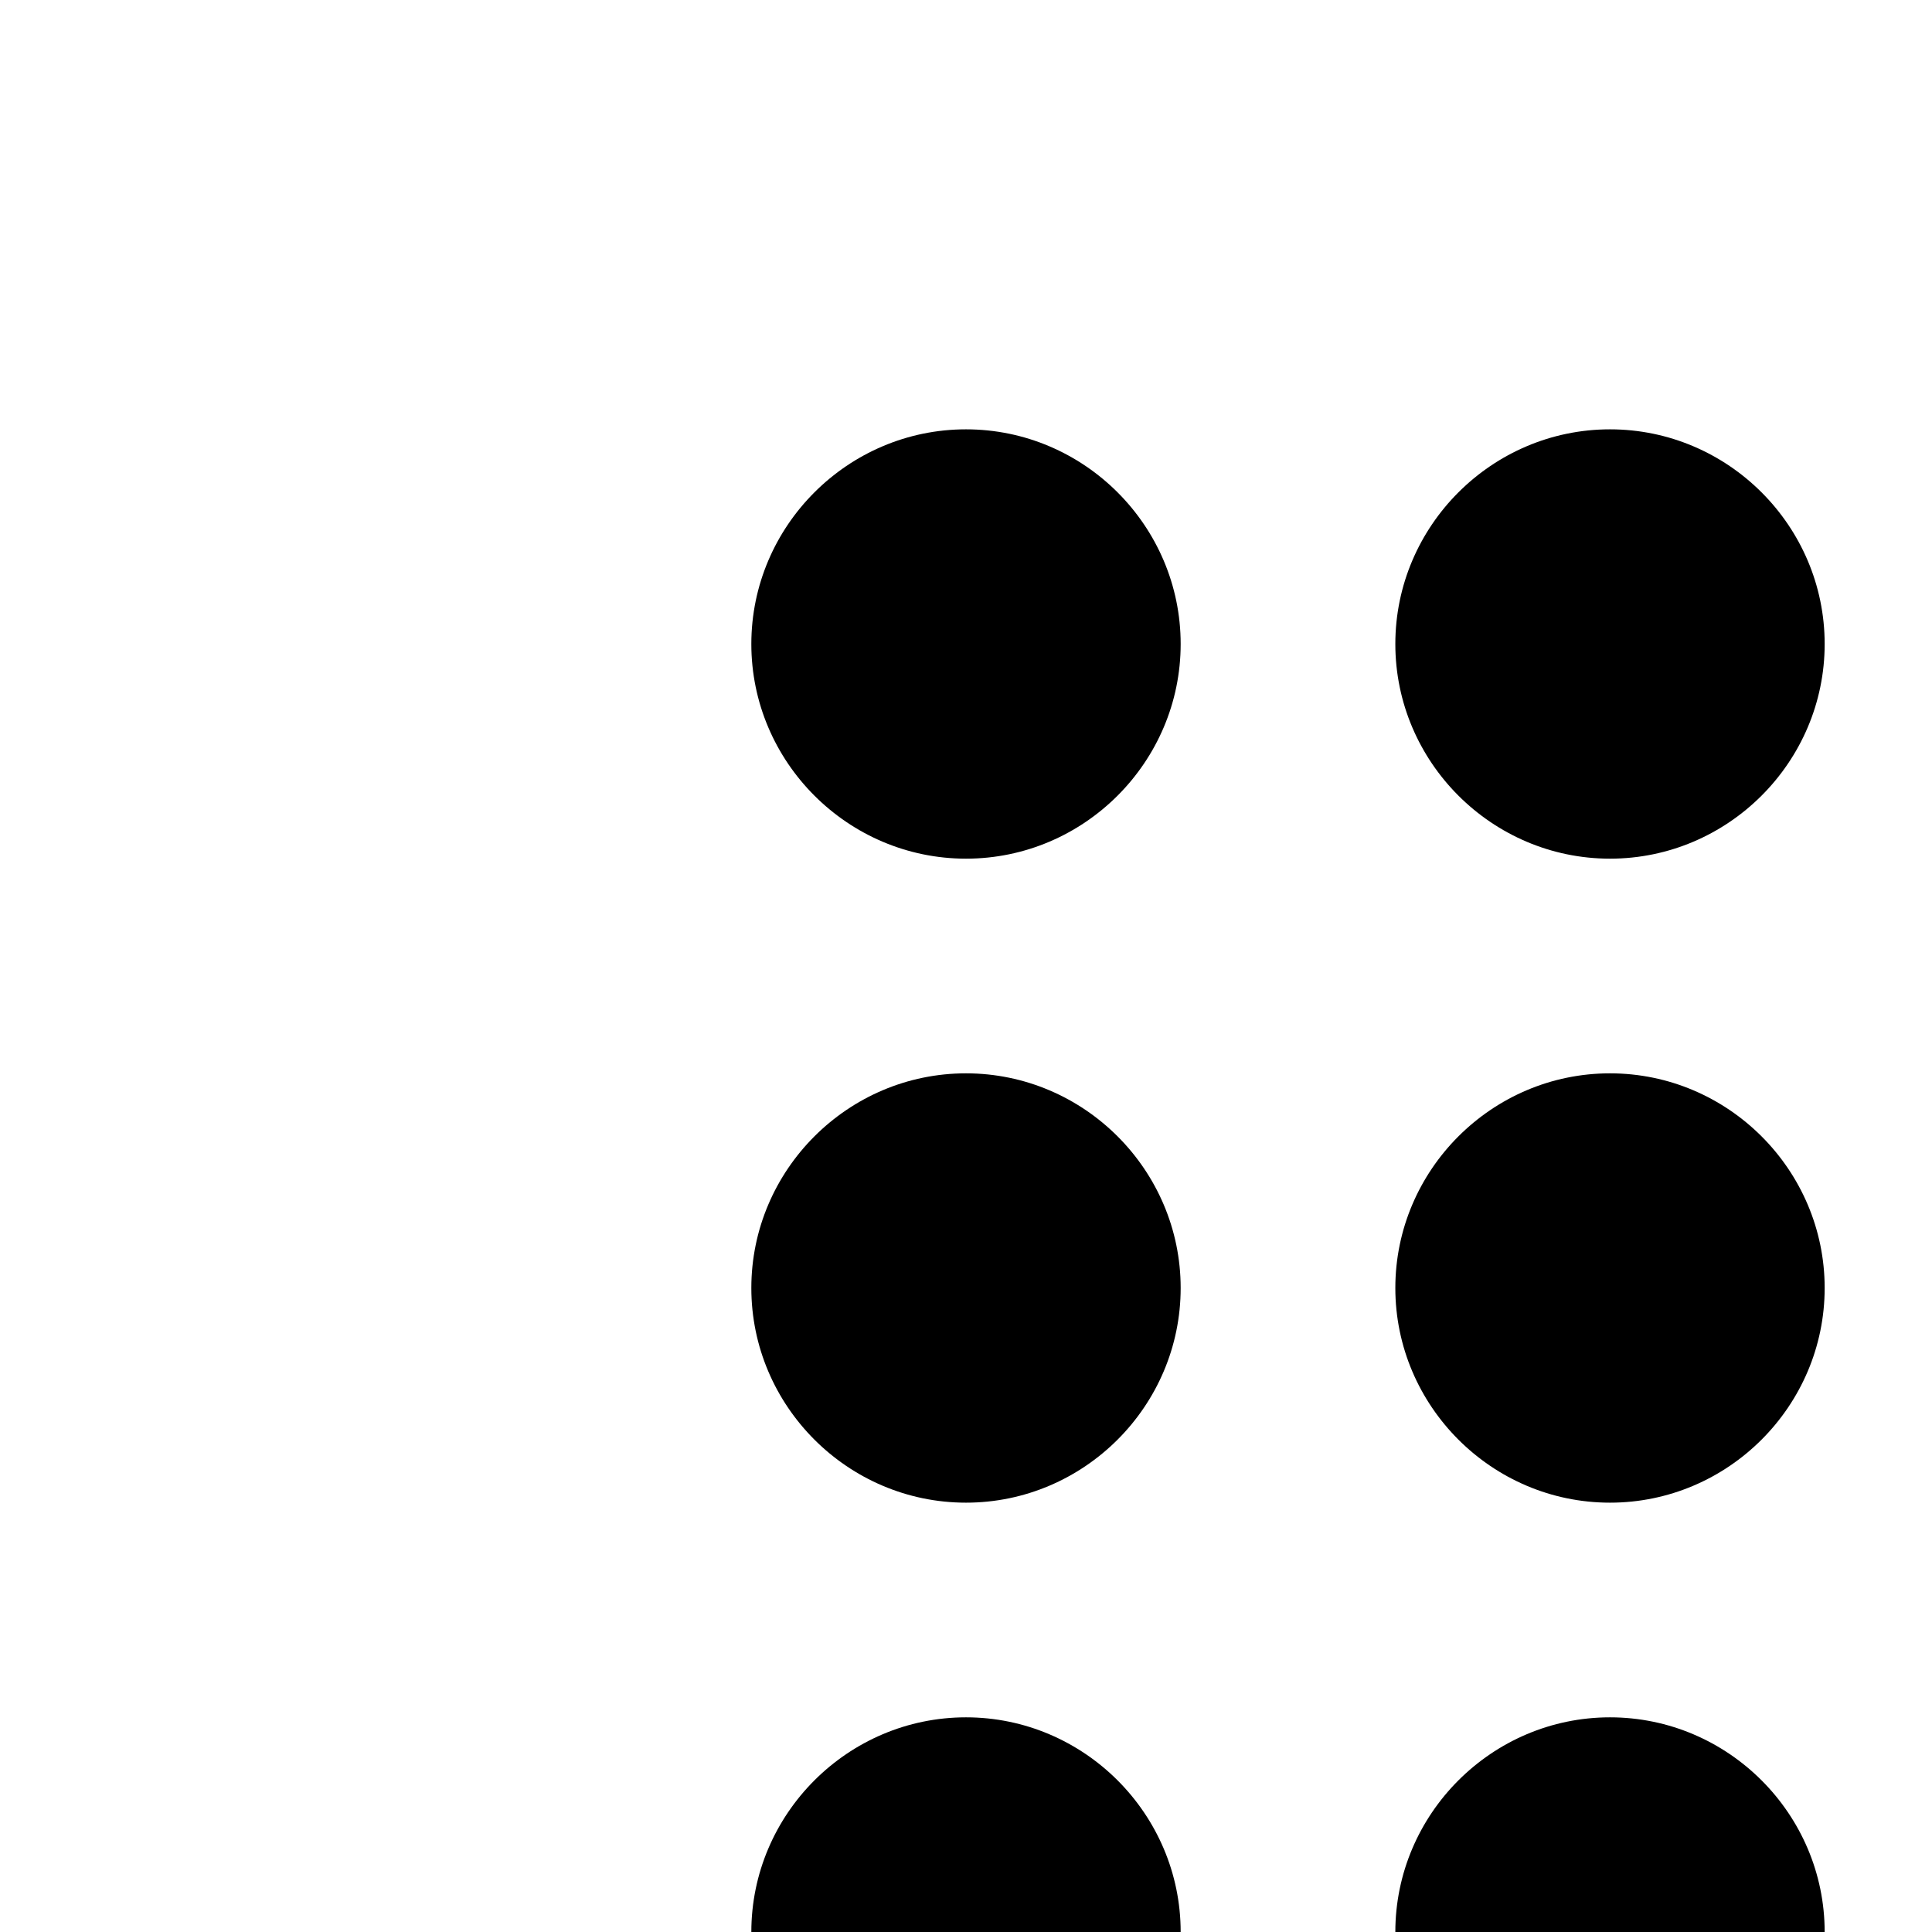
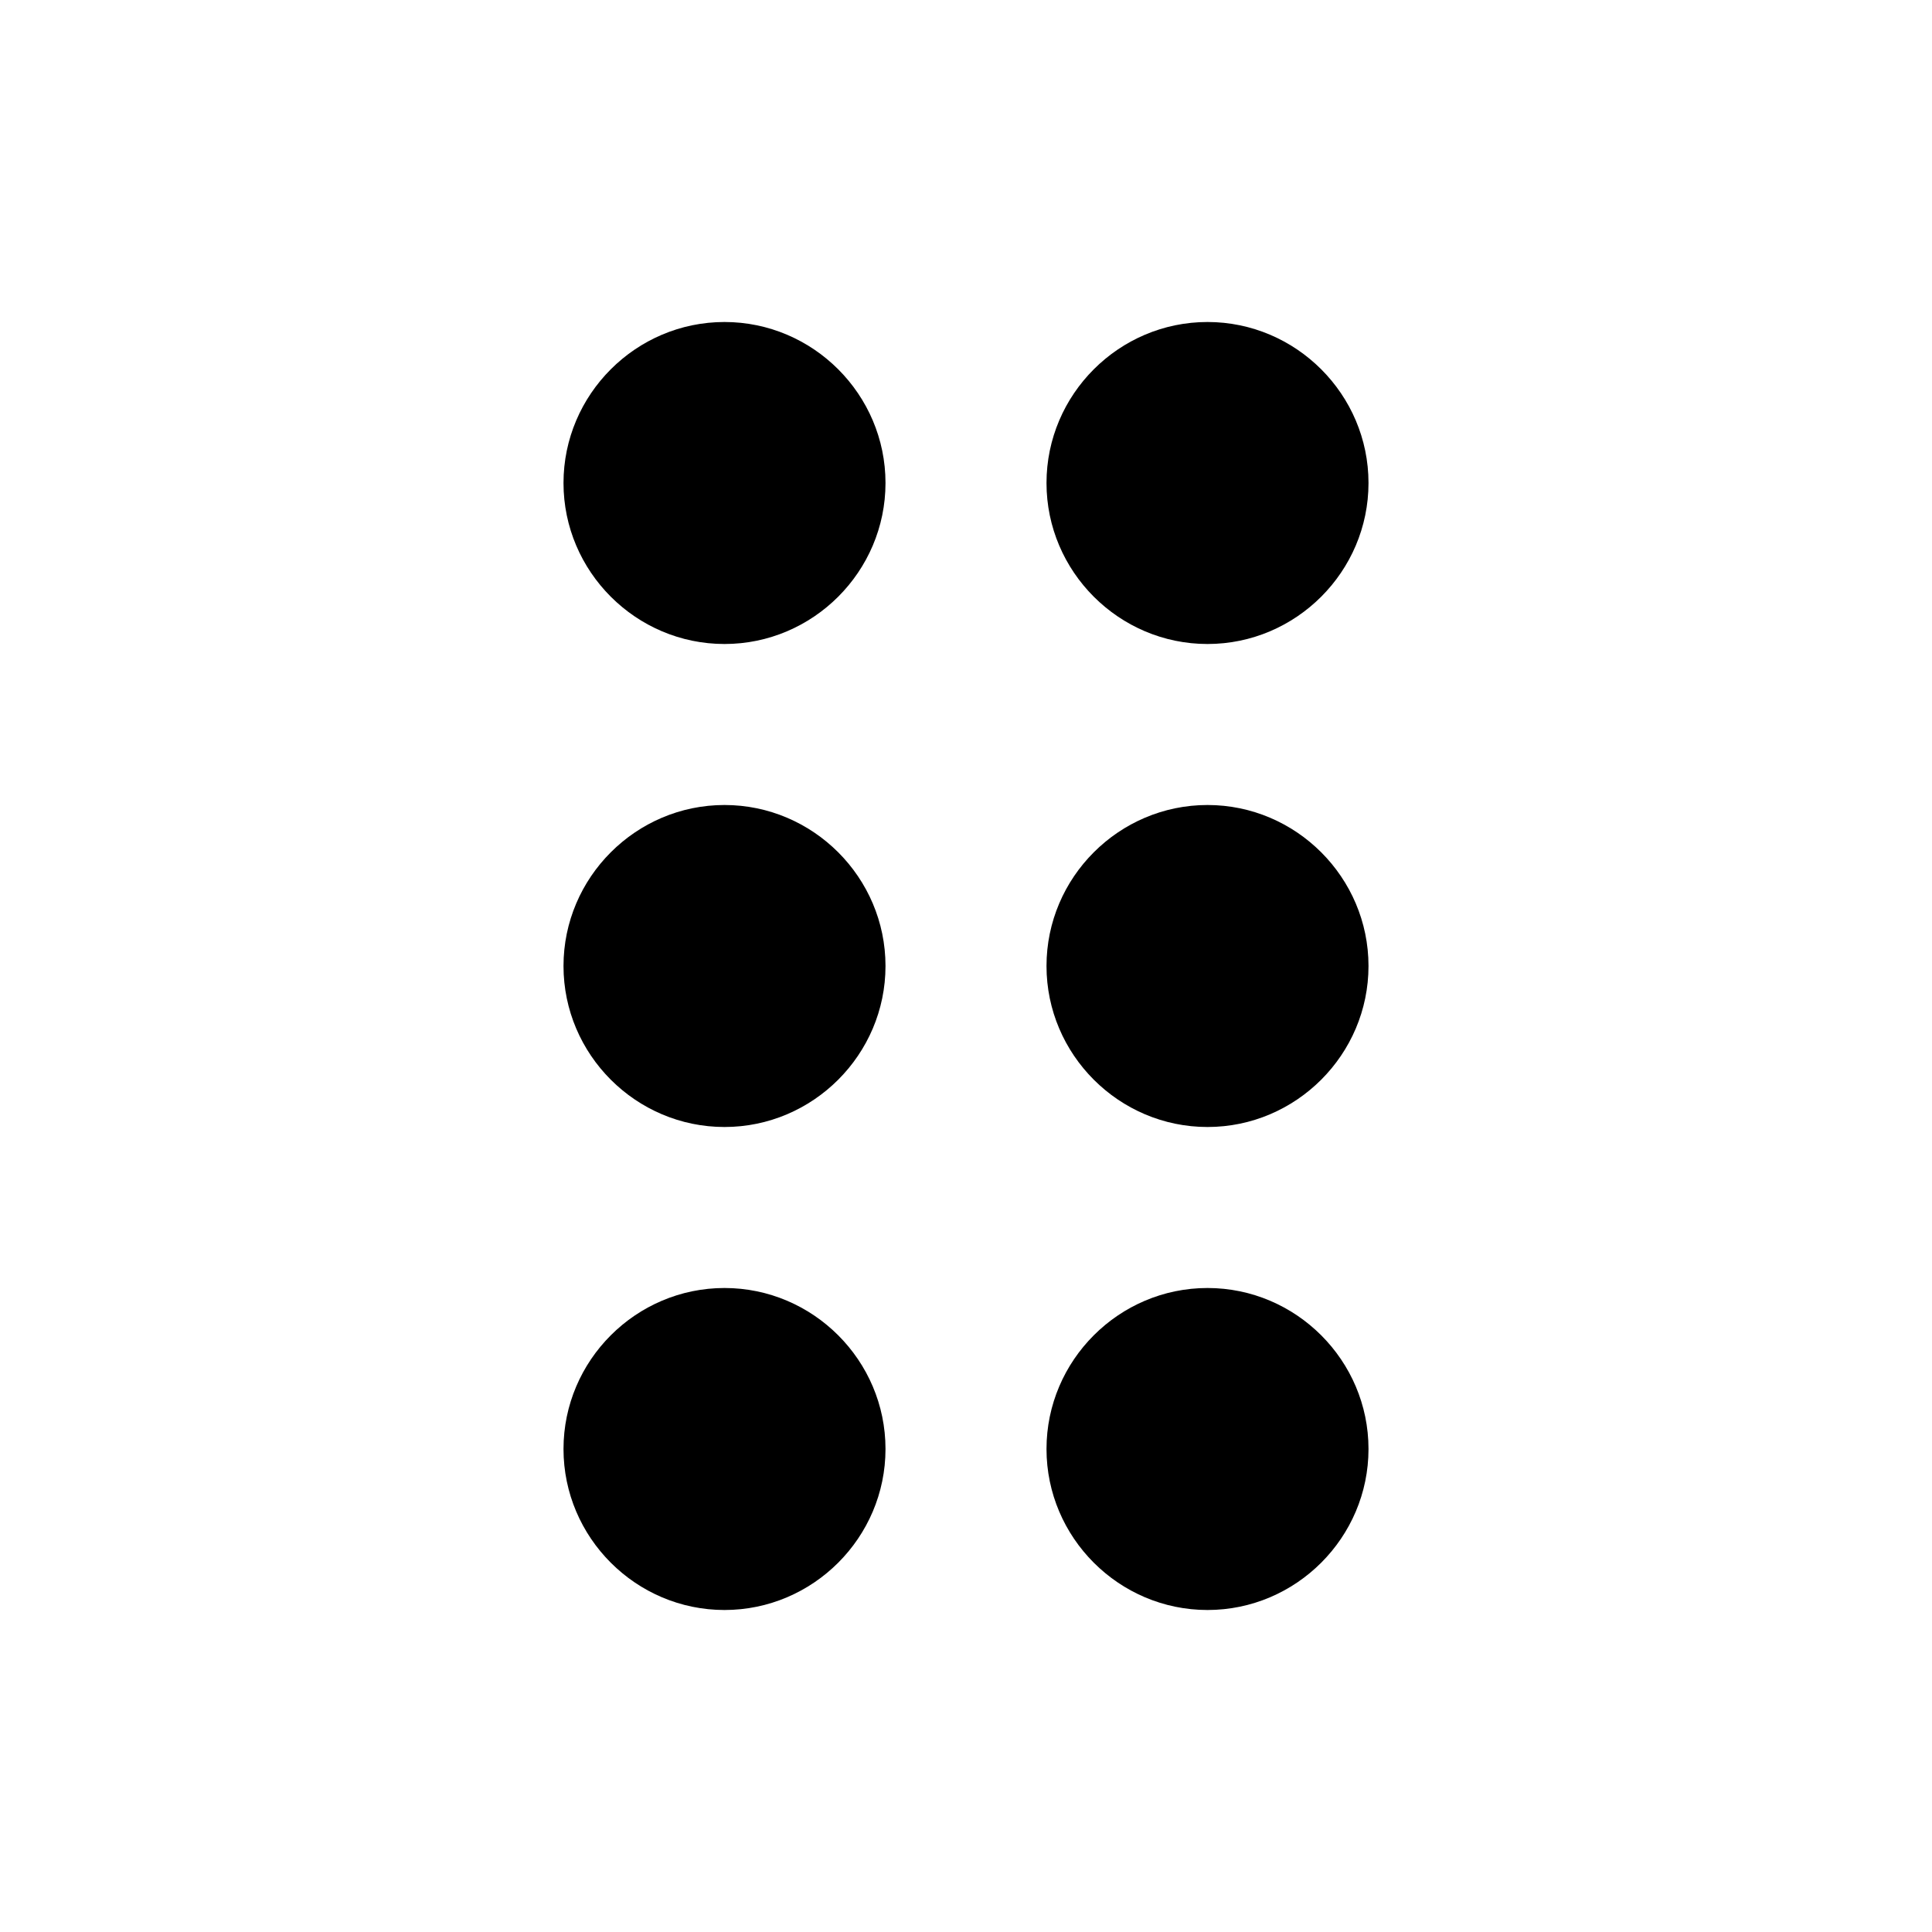
- <svg xmlns="http://www.w3.org/2000/svg" width="18" height="18" viewBox="0 0 18 18">
+ <svg xmlns="http://www.w3.org/2000/svg" width="24" height="24" viewBox="0 0 24 24">
  <path fill="none" d="M0 0h24v24H0V0z" />
  <path d="M11 18c0 1.1-.9 2-2 2s-2-.9-2-2 .9-2 2-2 2 .9 2 2zm-2-8c-1.1 0-2 .9-2 2s.9 2 2 2 2-.9 2-2-.9-2-2-2zm0-6c-1.1 0-2 .9-2 2s.9 2 2 2 2-.9 2-2-.9-2-2-2zm6 4c1.1 0 2-.9 2-2s-.9-2-2-2-2 .9-2 2 .9 2 2 2zm0 2c-1.1 0-2 .9-2 2s.9 2 2 2 2-.9 2-2-.9-2-2-2zm0 6c-1.1 0-2 .9-2 2s.9 2 2 2 2-.9 2-2-.9-2-2-2z" />
</svg>
